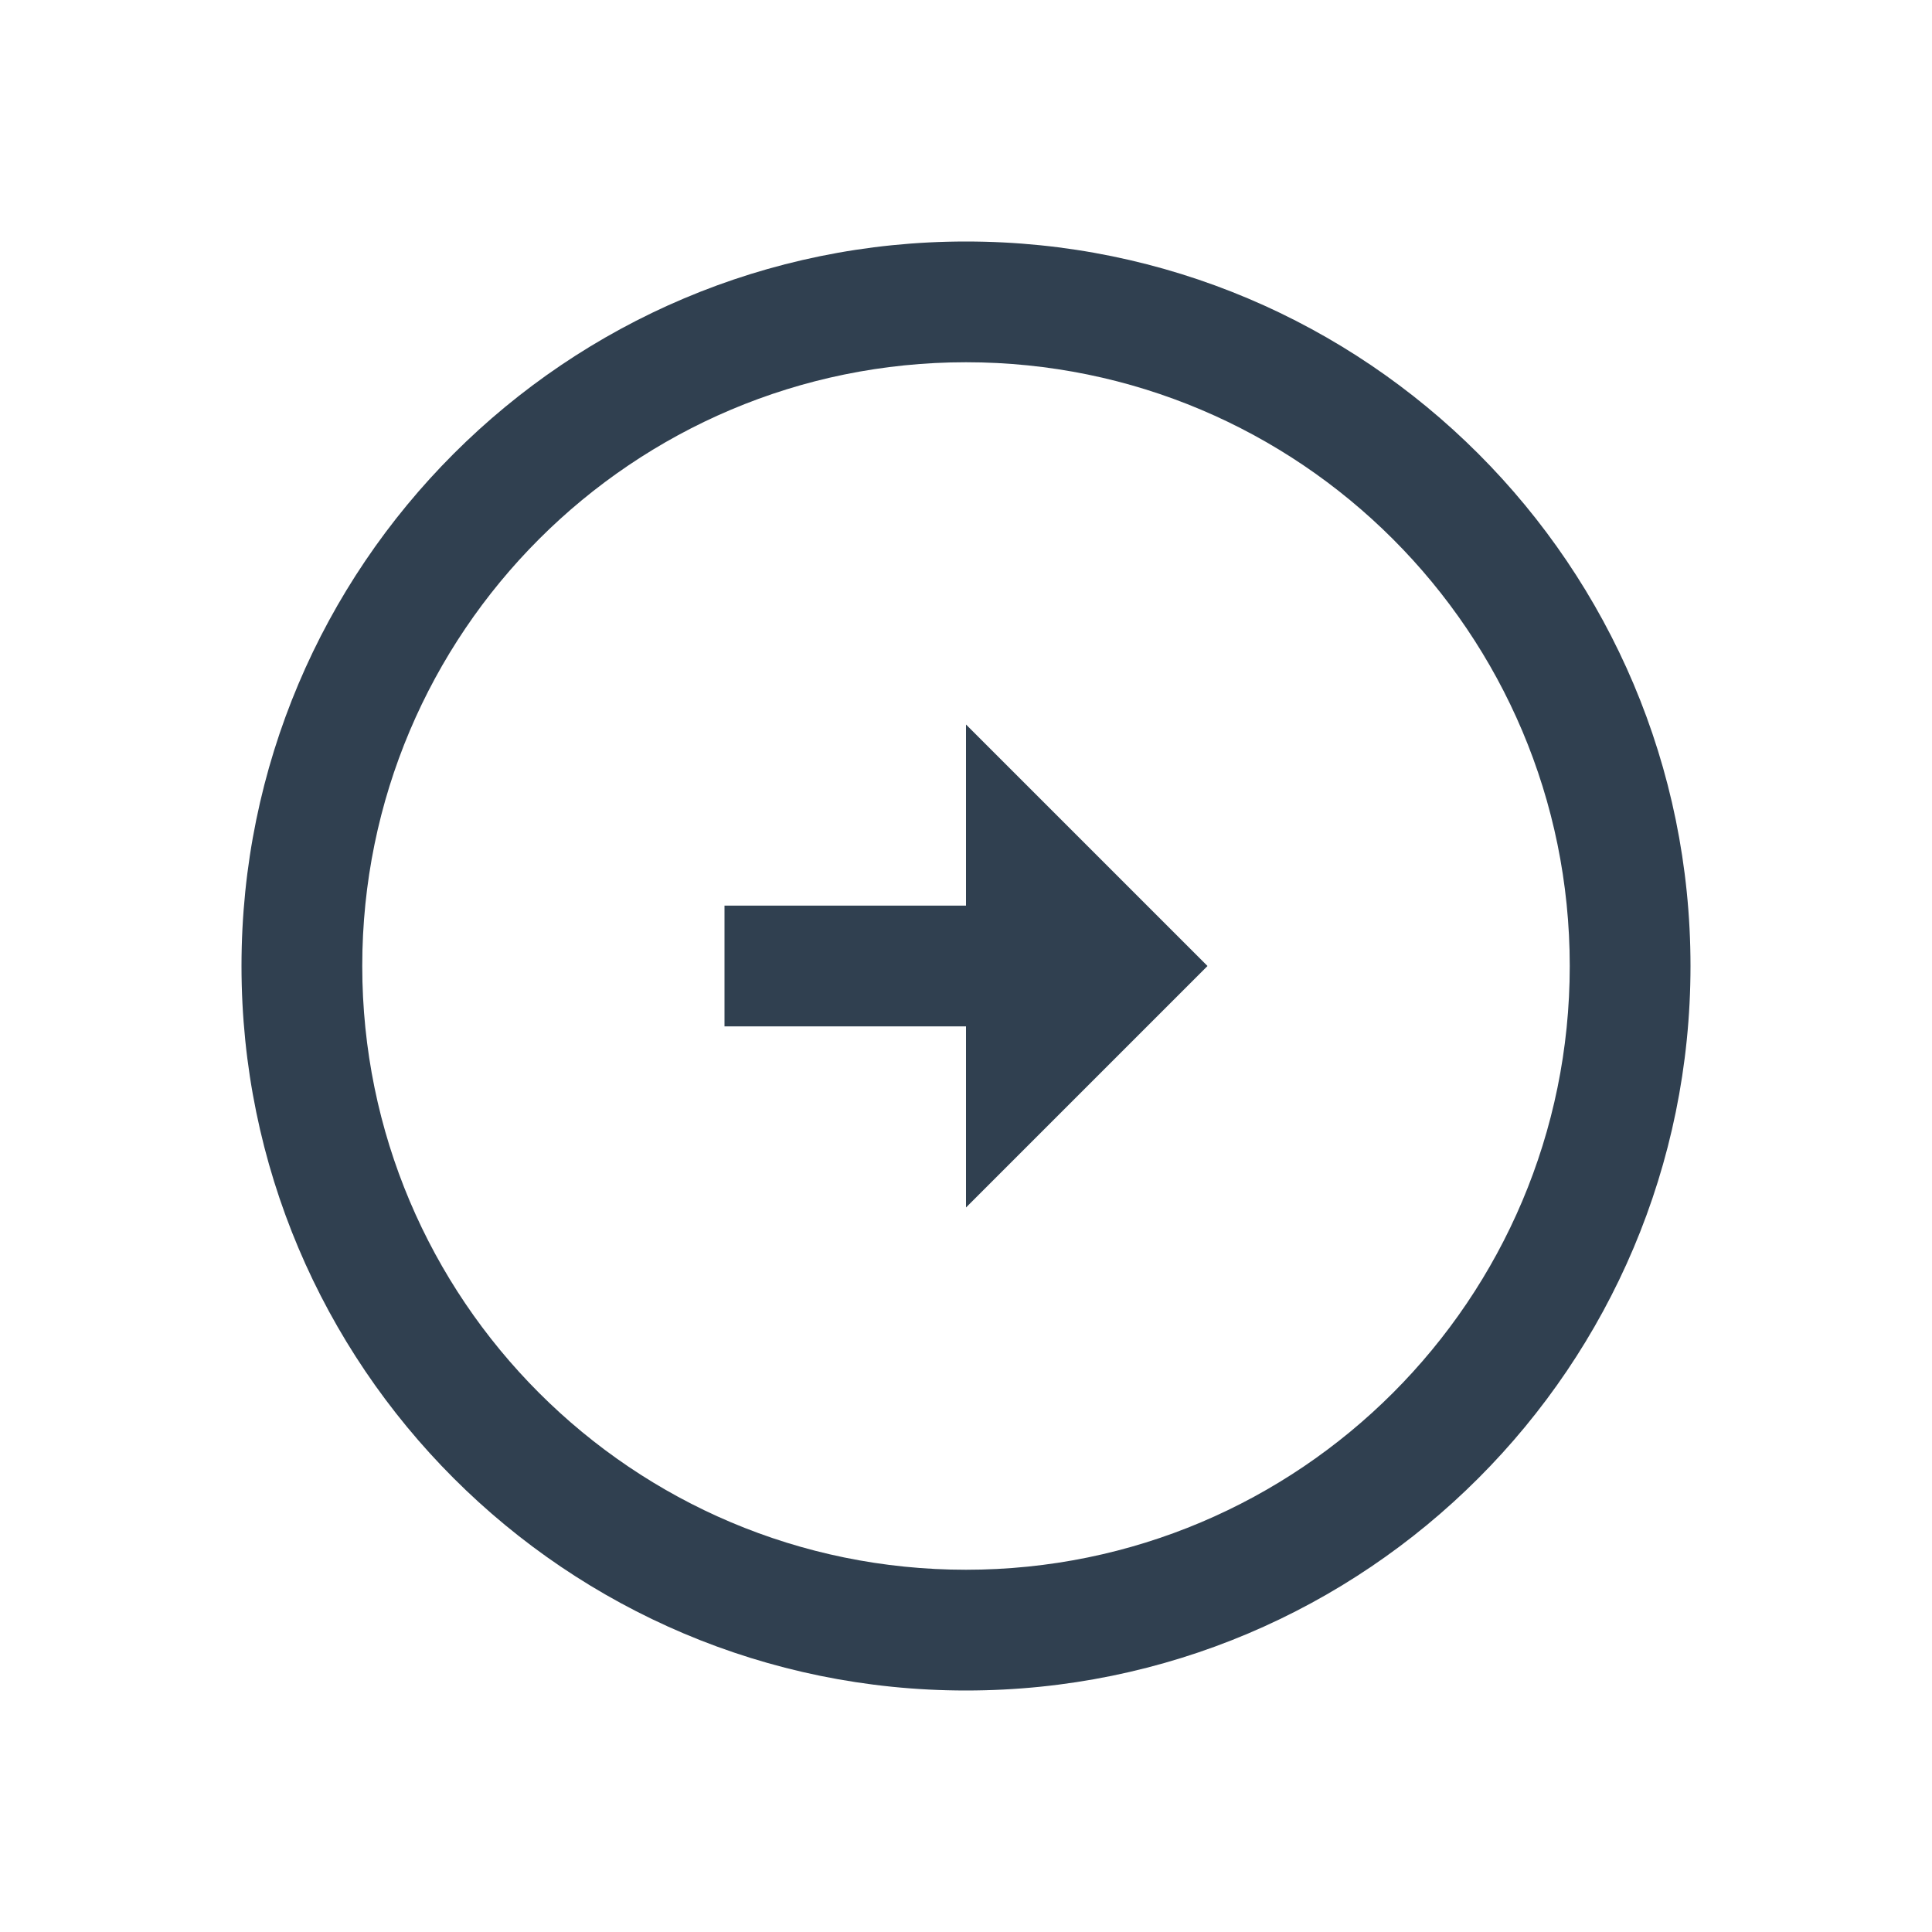
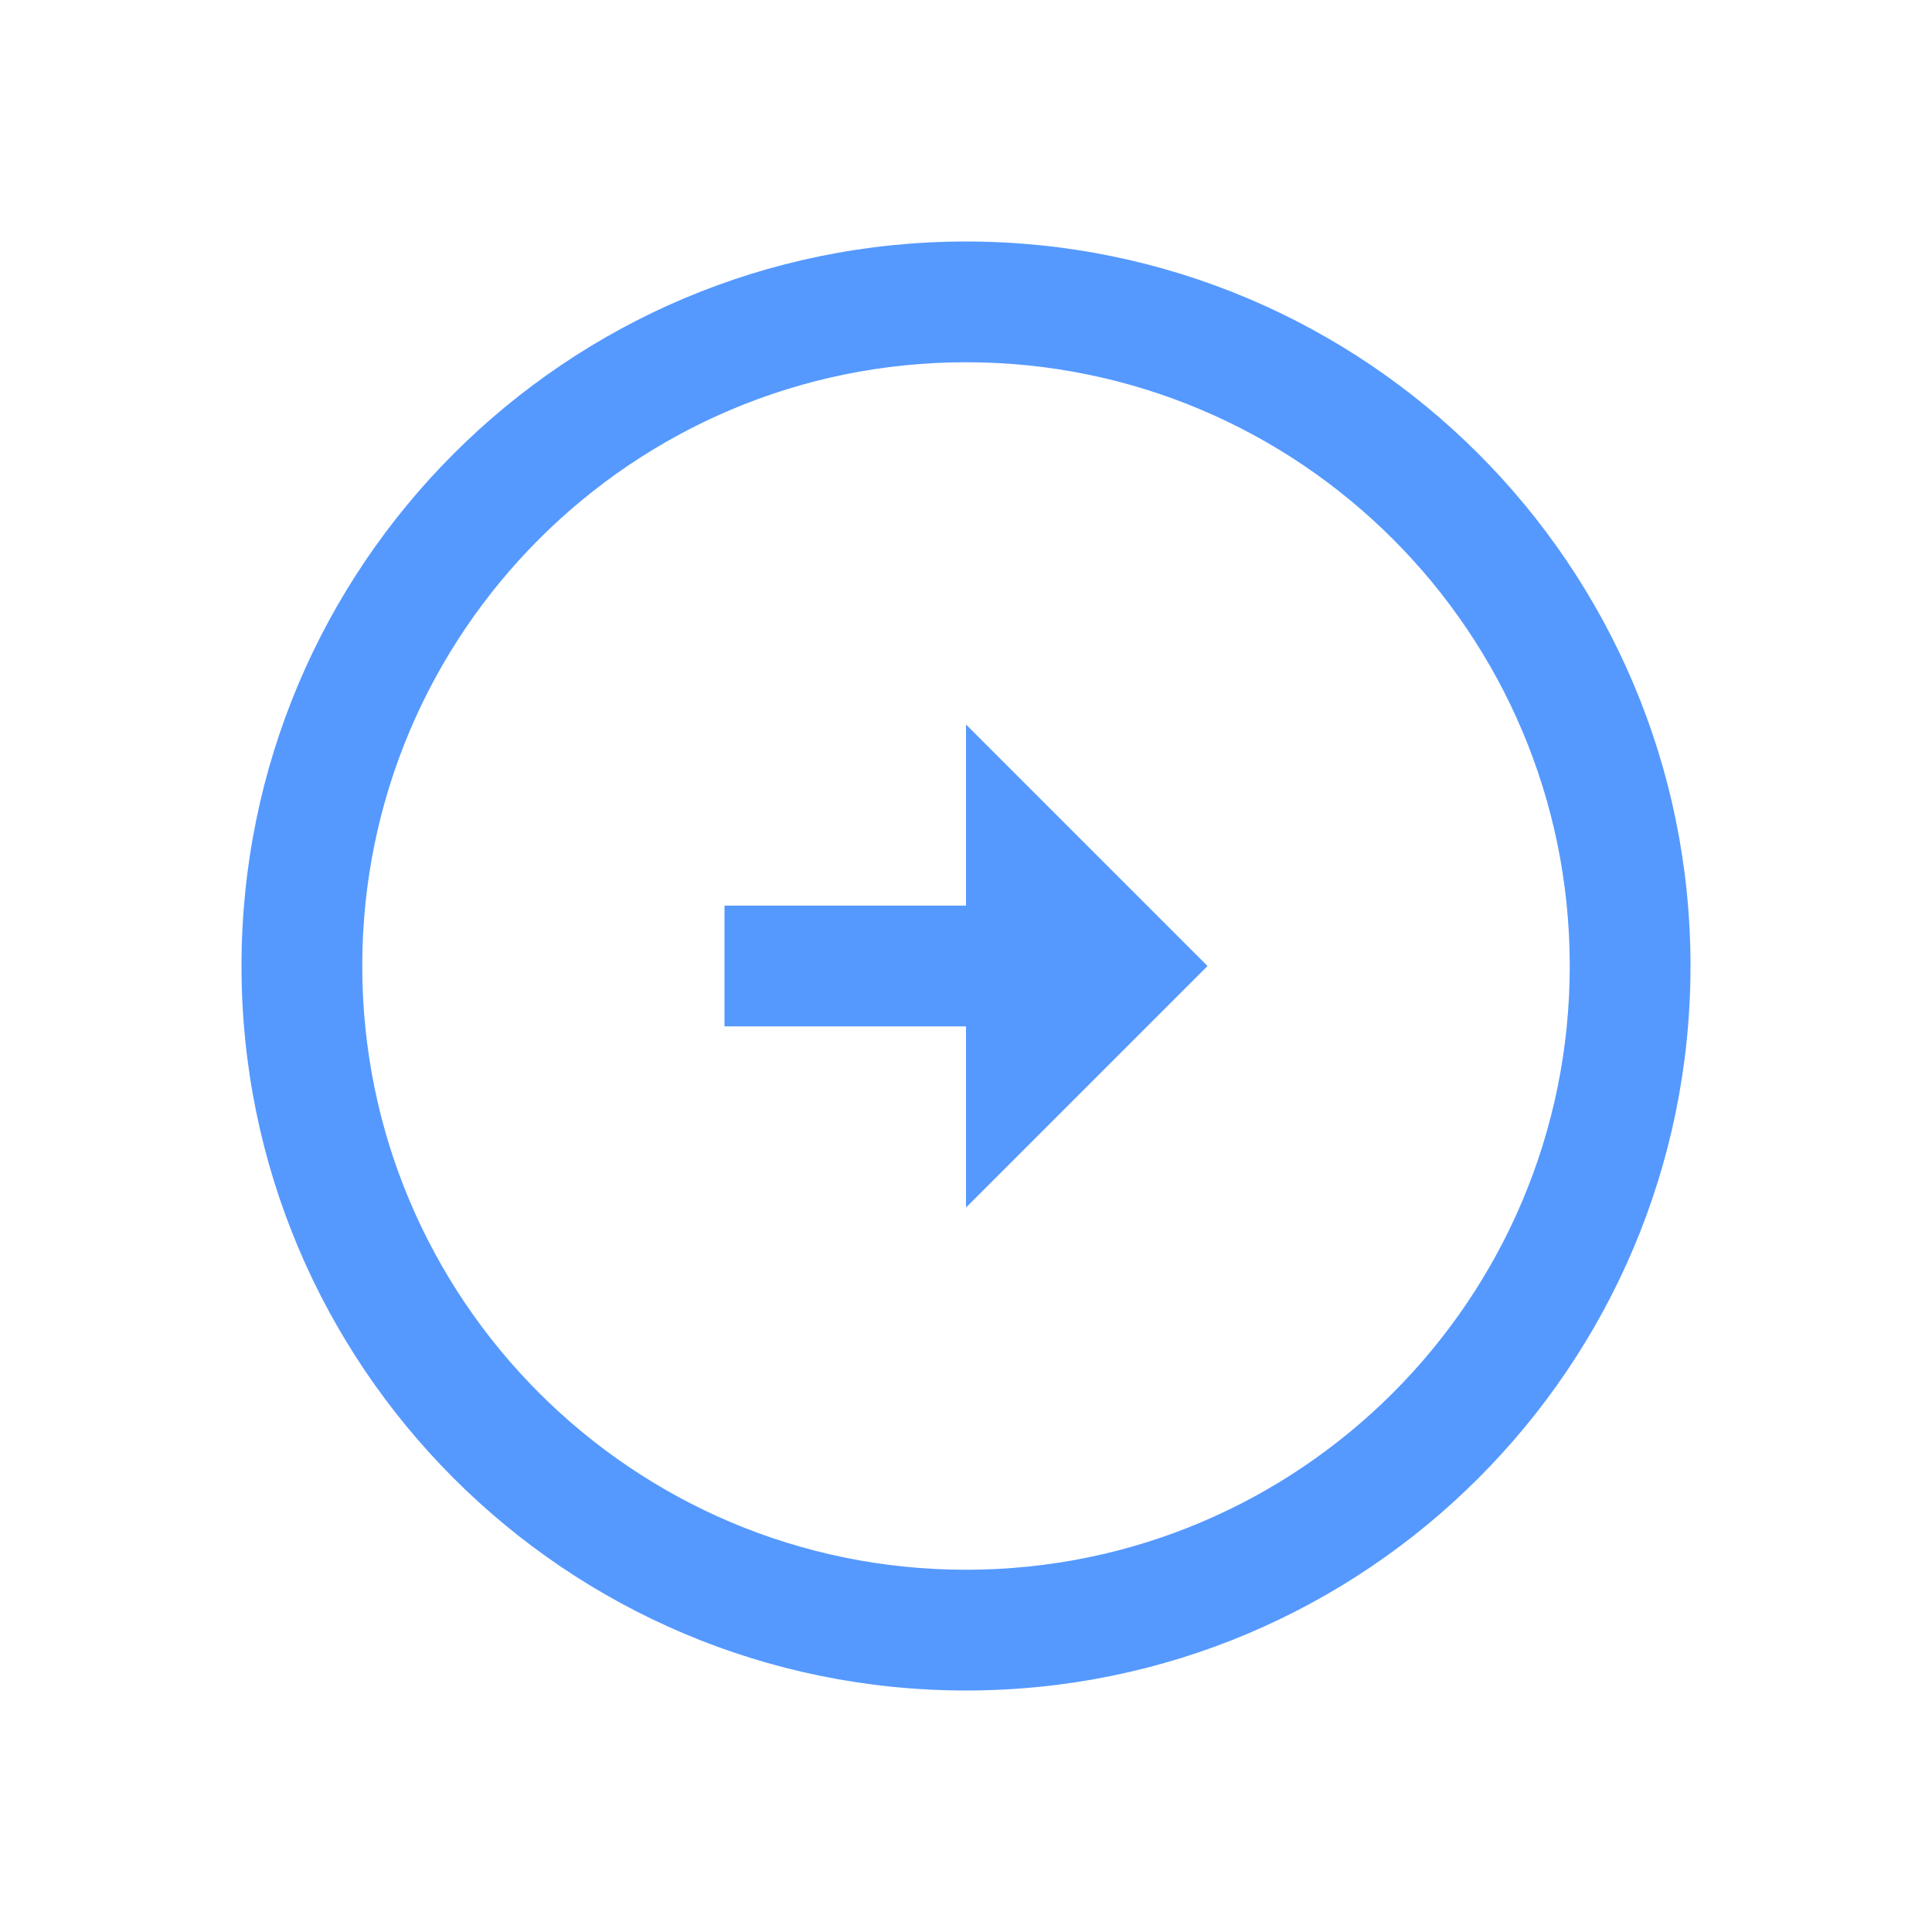
- <svg xmlns="http://www.w3.org/2000/svg" width="32" height="32" id="svg4359" version="1.1">
+ <svg xmlns="http://www.w3.org/2000/svg" version="1.1" id="svg4359" height="32" width="32">
  <defs id="defs4361" />
-   <g id="layer1" transform="translate(5,-21)">
-     <rect style="color:#000000;clip-rule:nonzero;display:inline;overflow:visible;visibility:visible;opacity:1;isolation:auto;mix-blend-mode:normal;color-interpolation:sRGB;color-interpolation-filters:linearRGB;solid-color:#000000;solid-opacity:1;fill:#304050;fill-opacity:1;fill-rule:nonzero;stroke:none;stroke-width:1;stroke-linecap:butt;stroke-linejoin:miter;stroke-miterlimit:4;stroke-dasharray:none;stroke-dashoffset:0;stroke-opacity:1;color-rendering:auto;image-rendering:auto;shape-rendering:auto;text-rendering:auto;enable-background:accumulate" id="rect4147" width="2" height="2" x="-5" y="19" />
-     <path style="opacity:1;fill:#304050;fill-opacity:1;stroke:none;stroke-width:0.1;stroke-linecap:round;stroke-linejoin:miter;stroke-miterlimit:4;stroke-dasharray:none;stroke-opacity:0.299" d="M 16 4 A 12 12 0 0 0 4 16 A 12 12 0 0 0 16 28 A 12 12 0 0 0 28 16 A 12 12 0 0 0 16 4 z M 16 6 A 10 10 0 0 1 26 16 A 10 10 0 0 1 16 26 A 10 10 0 0 1 6 16 A 10 10 0 0 1 16 6 z " transform="translate(-5,21)" id="path4193" />
-     <path style="opacity:1;fill:#304050;fill-opacity:1;stroke:none;stroke-width:0.1;stroke-linecap:round;stroke-linejoin:miter;stroke-miterlimit:4;stroke-dasharray:none;stroke-opacity:0.299" d="m 16,12 0,3 -4,0 0,2 4,0 0,3 4,-4 z" transform="translate(-5,21)" id="rect4198" />
+   <g transform="translate(5,-21)" id="layer1">
+     <rect y="19" x="-5" height="2" width="2" id="rect4147" style="color:#000000;clip-rule:nonzero;display:inline;overflow:visible;visibility:visible;opacity:1;isolation:auto;mix-blend-mode:normal;color-interpolation:sRGB;color-interpolation-filters:linearRGB;solid-color:#000000;solid-opacity:1;fill:#304050;fill-opacity:1;fill-rule:nonzero;stroke:none;stroke-width:1;stroke-linecap:butt;stroke-linejoin:miter;stroke-miterlimit:4;stroke-dasharray:none;stroke-dashoffset:0;stroke-opacity:1;color-rendering:auto;image-rendering:auto;shape-rendering:auto;text-rendering:auto;enable-background:accumulate" />
+     <path id="path4193" transform="translate(-5,21)" d="M 16 4 A 12 12 0 0 0 4 16 A 12 12 0 0 0 16 28 A 12 12 0 0 0 28 16 A 12 12 0 0 0 16 4 z M 16 6 A 10 10 0 0 1 26 16 A 10 10 0 0 1 16 26 A 10 10 0 0 1 6 16 A 10 10 0 0 1 16 6 z " style="opacity:1;fill:#5599ff;fill-opacity:1;stroke:none;stroke-width:0.1;stroke-linecap:round;stroke-linejoin:miter;stroke-miterlimit:4;stroke-dasharray:none;stroke-opacity:0.299" />
+     <path id="rect4198" transform="translate(-5,21)" d="m 16,12 0,3 -4,0 0,2 4,0 0,3 4,-4 z" style="opacity:1;fill:#5599ff;fill-opacity:1;stroke:none;stroke-width:0.1;stroke-linecap:round;stroke-linejoin:miter;stroke-miterlimit:4;stroke-dasharray:none;stroke-opacity:0.299" />
  </g>
</svg>
